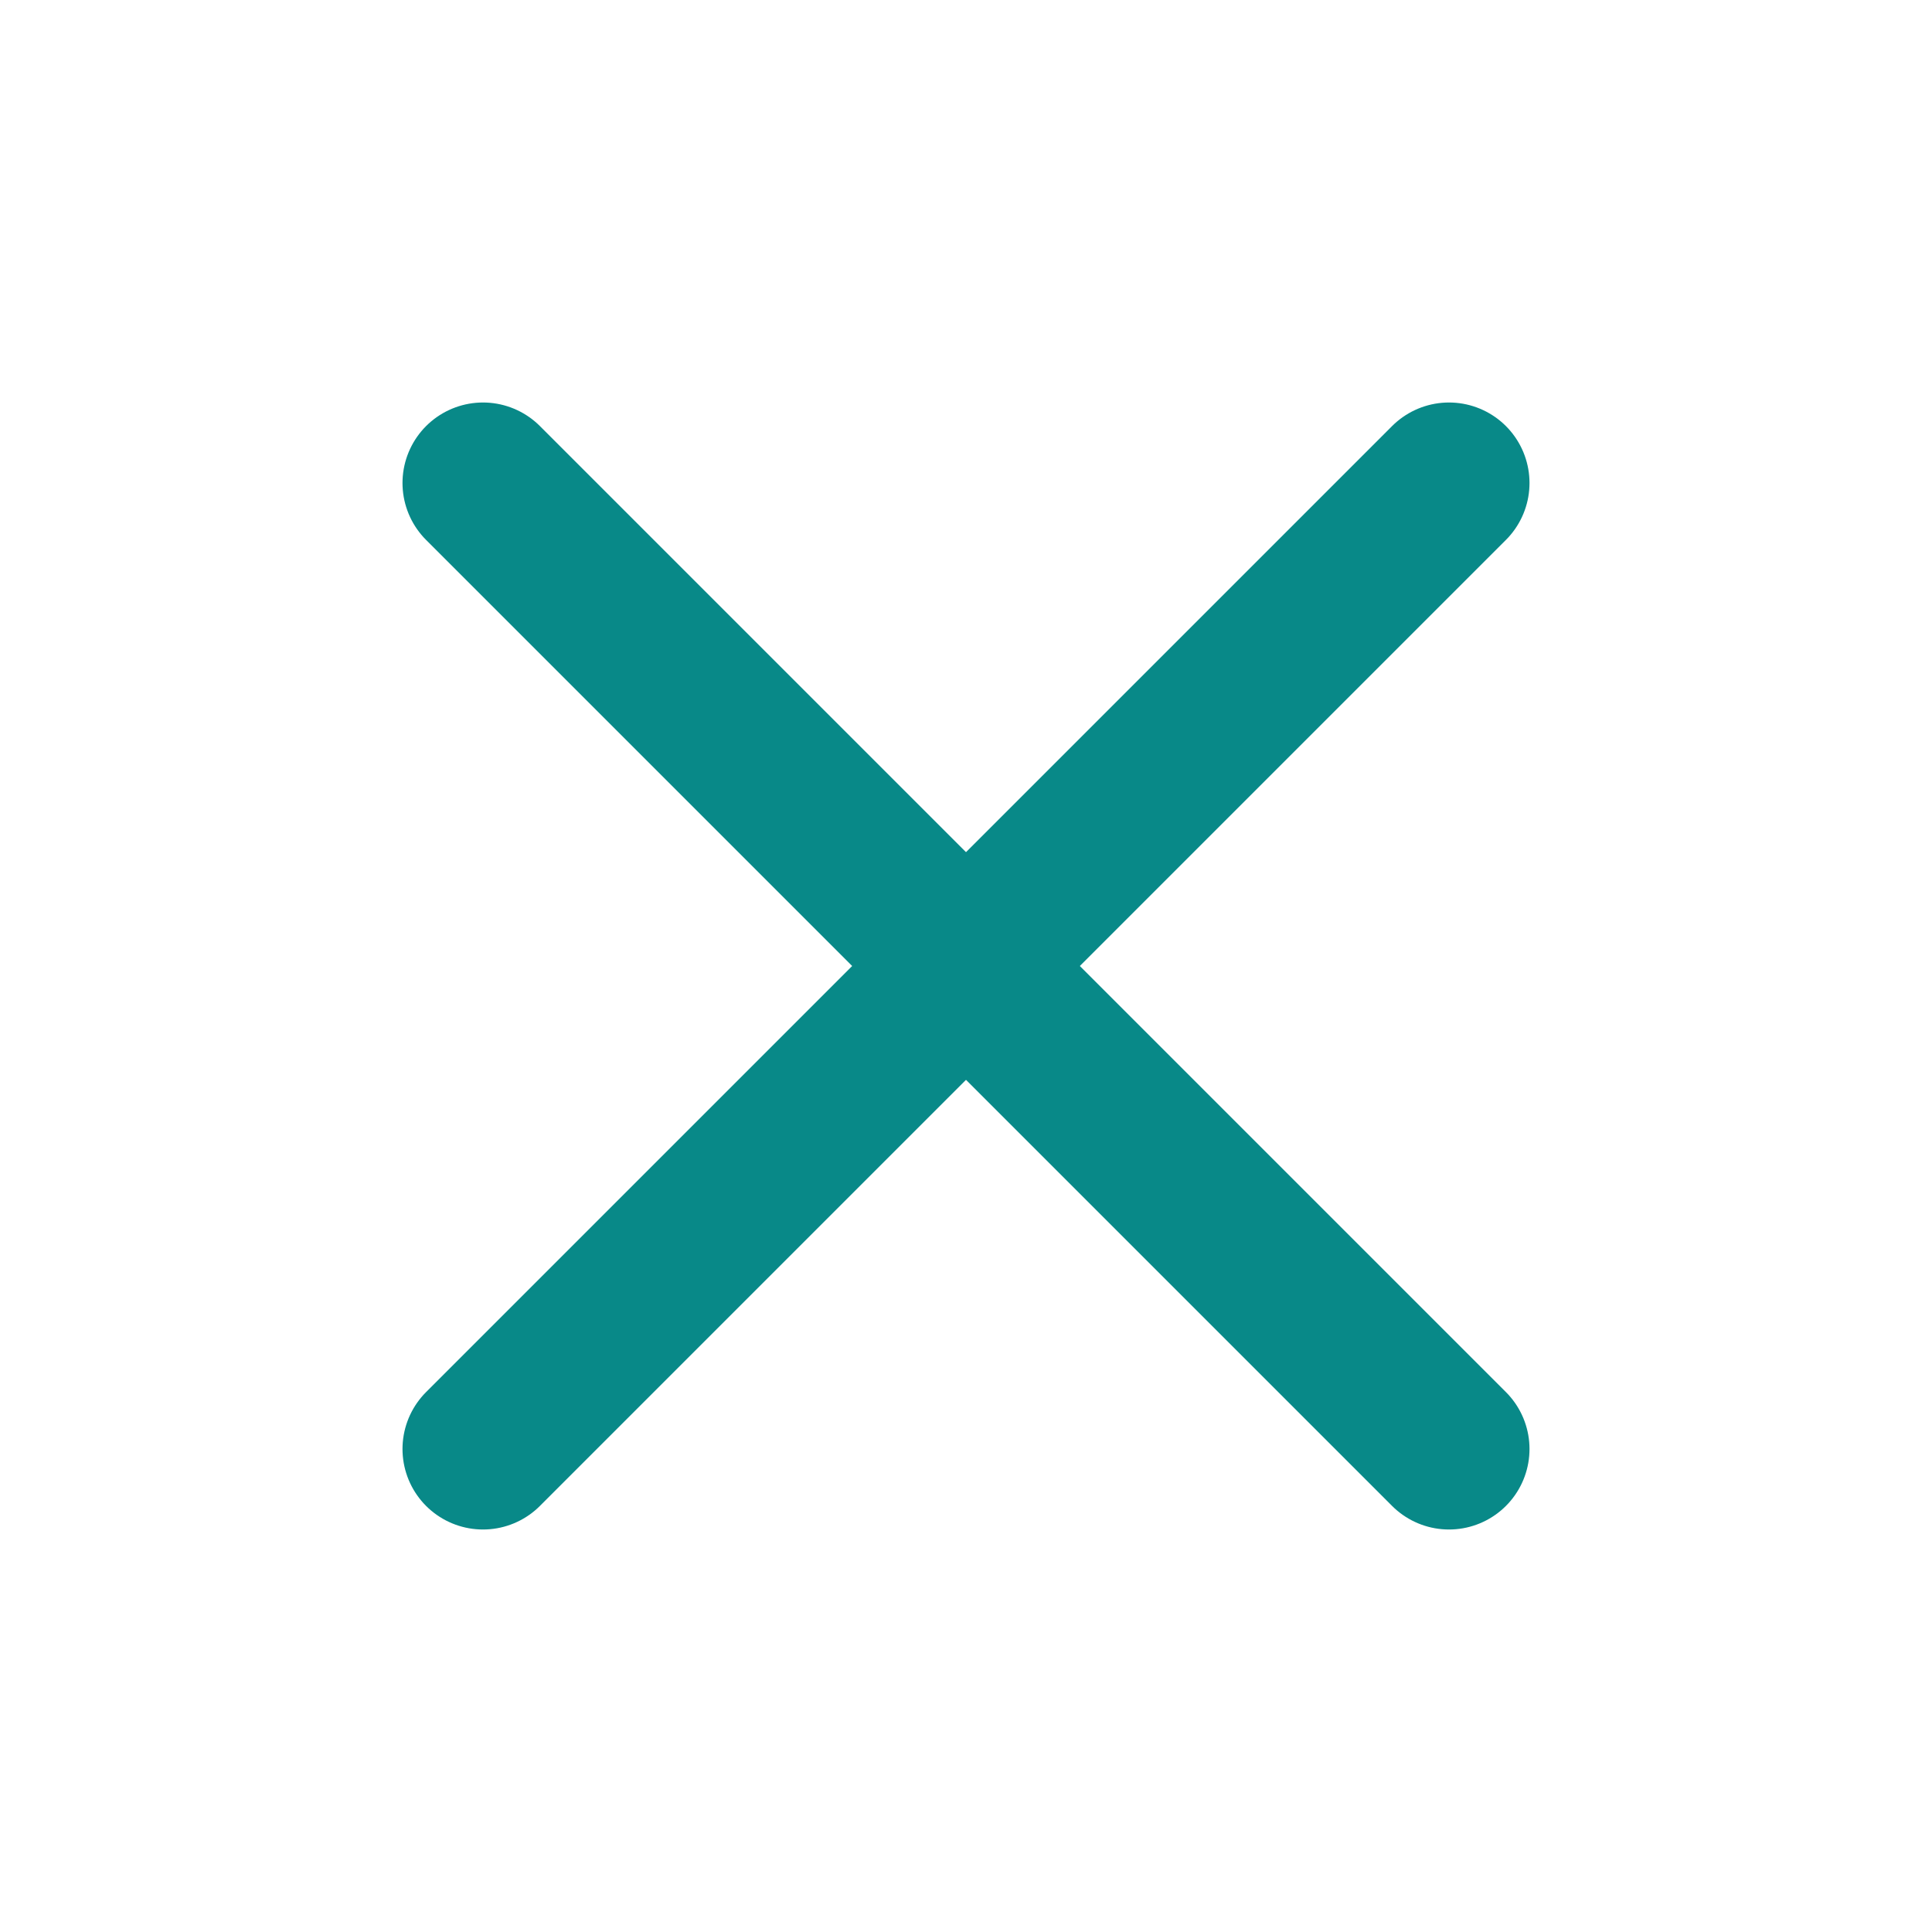
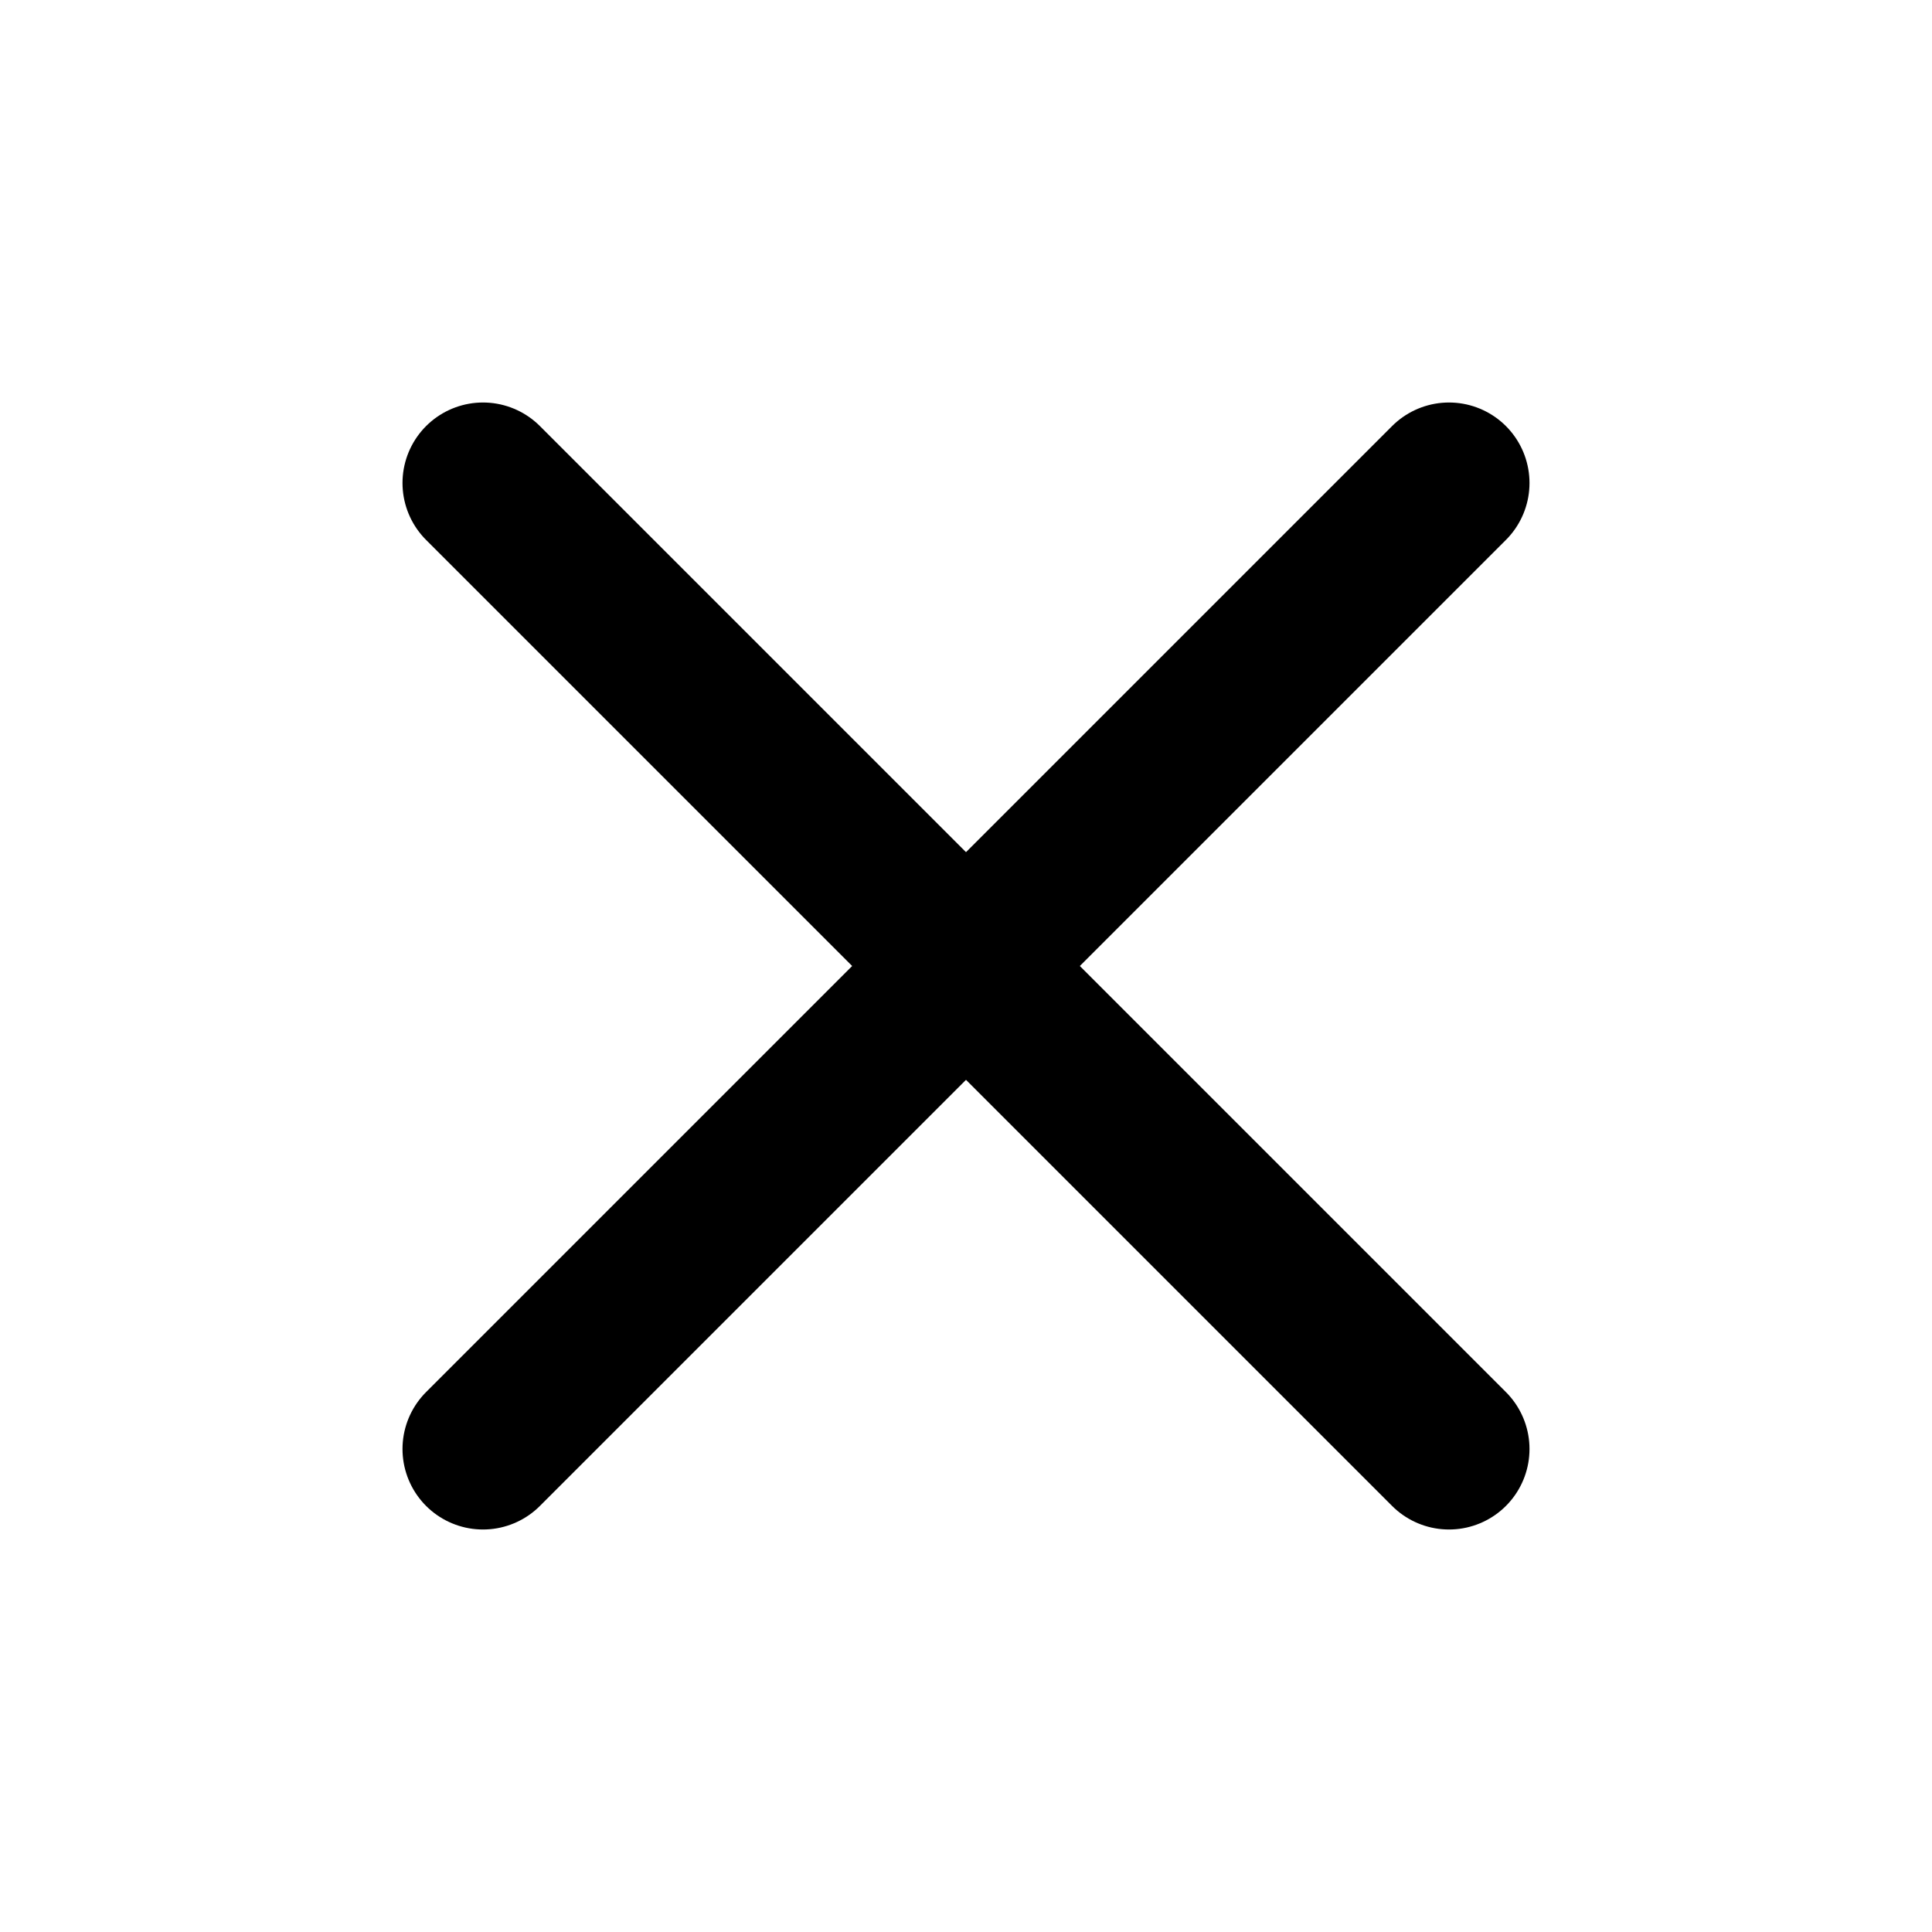
<svg xmlns="http://www.w3.org/2000/svg" width="24" height="24" viewBox="0 0 24 24" fill="none">
-   <path d="M18 6L6 18" stroke="#088988" stroke-width="2" stroke-linecap="round" stroke-linejoin="round" />
-   <path d="M6 6L18 18" stroke="#088988" stroke-width="2" stroke-linecap="round" stroke-linejoin="round" />
+   <path d="M18 6L6 18" stroke="currentColor" stroke-width="2" stroke-linecap="round" stroke-linejoin="round" />
+   <path d="M6 6L18 18" stroke="currentColor" stroke-width="2" stroke-linecap="round" stroke-linejoin="round" />
</svg>
